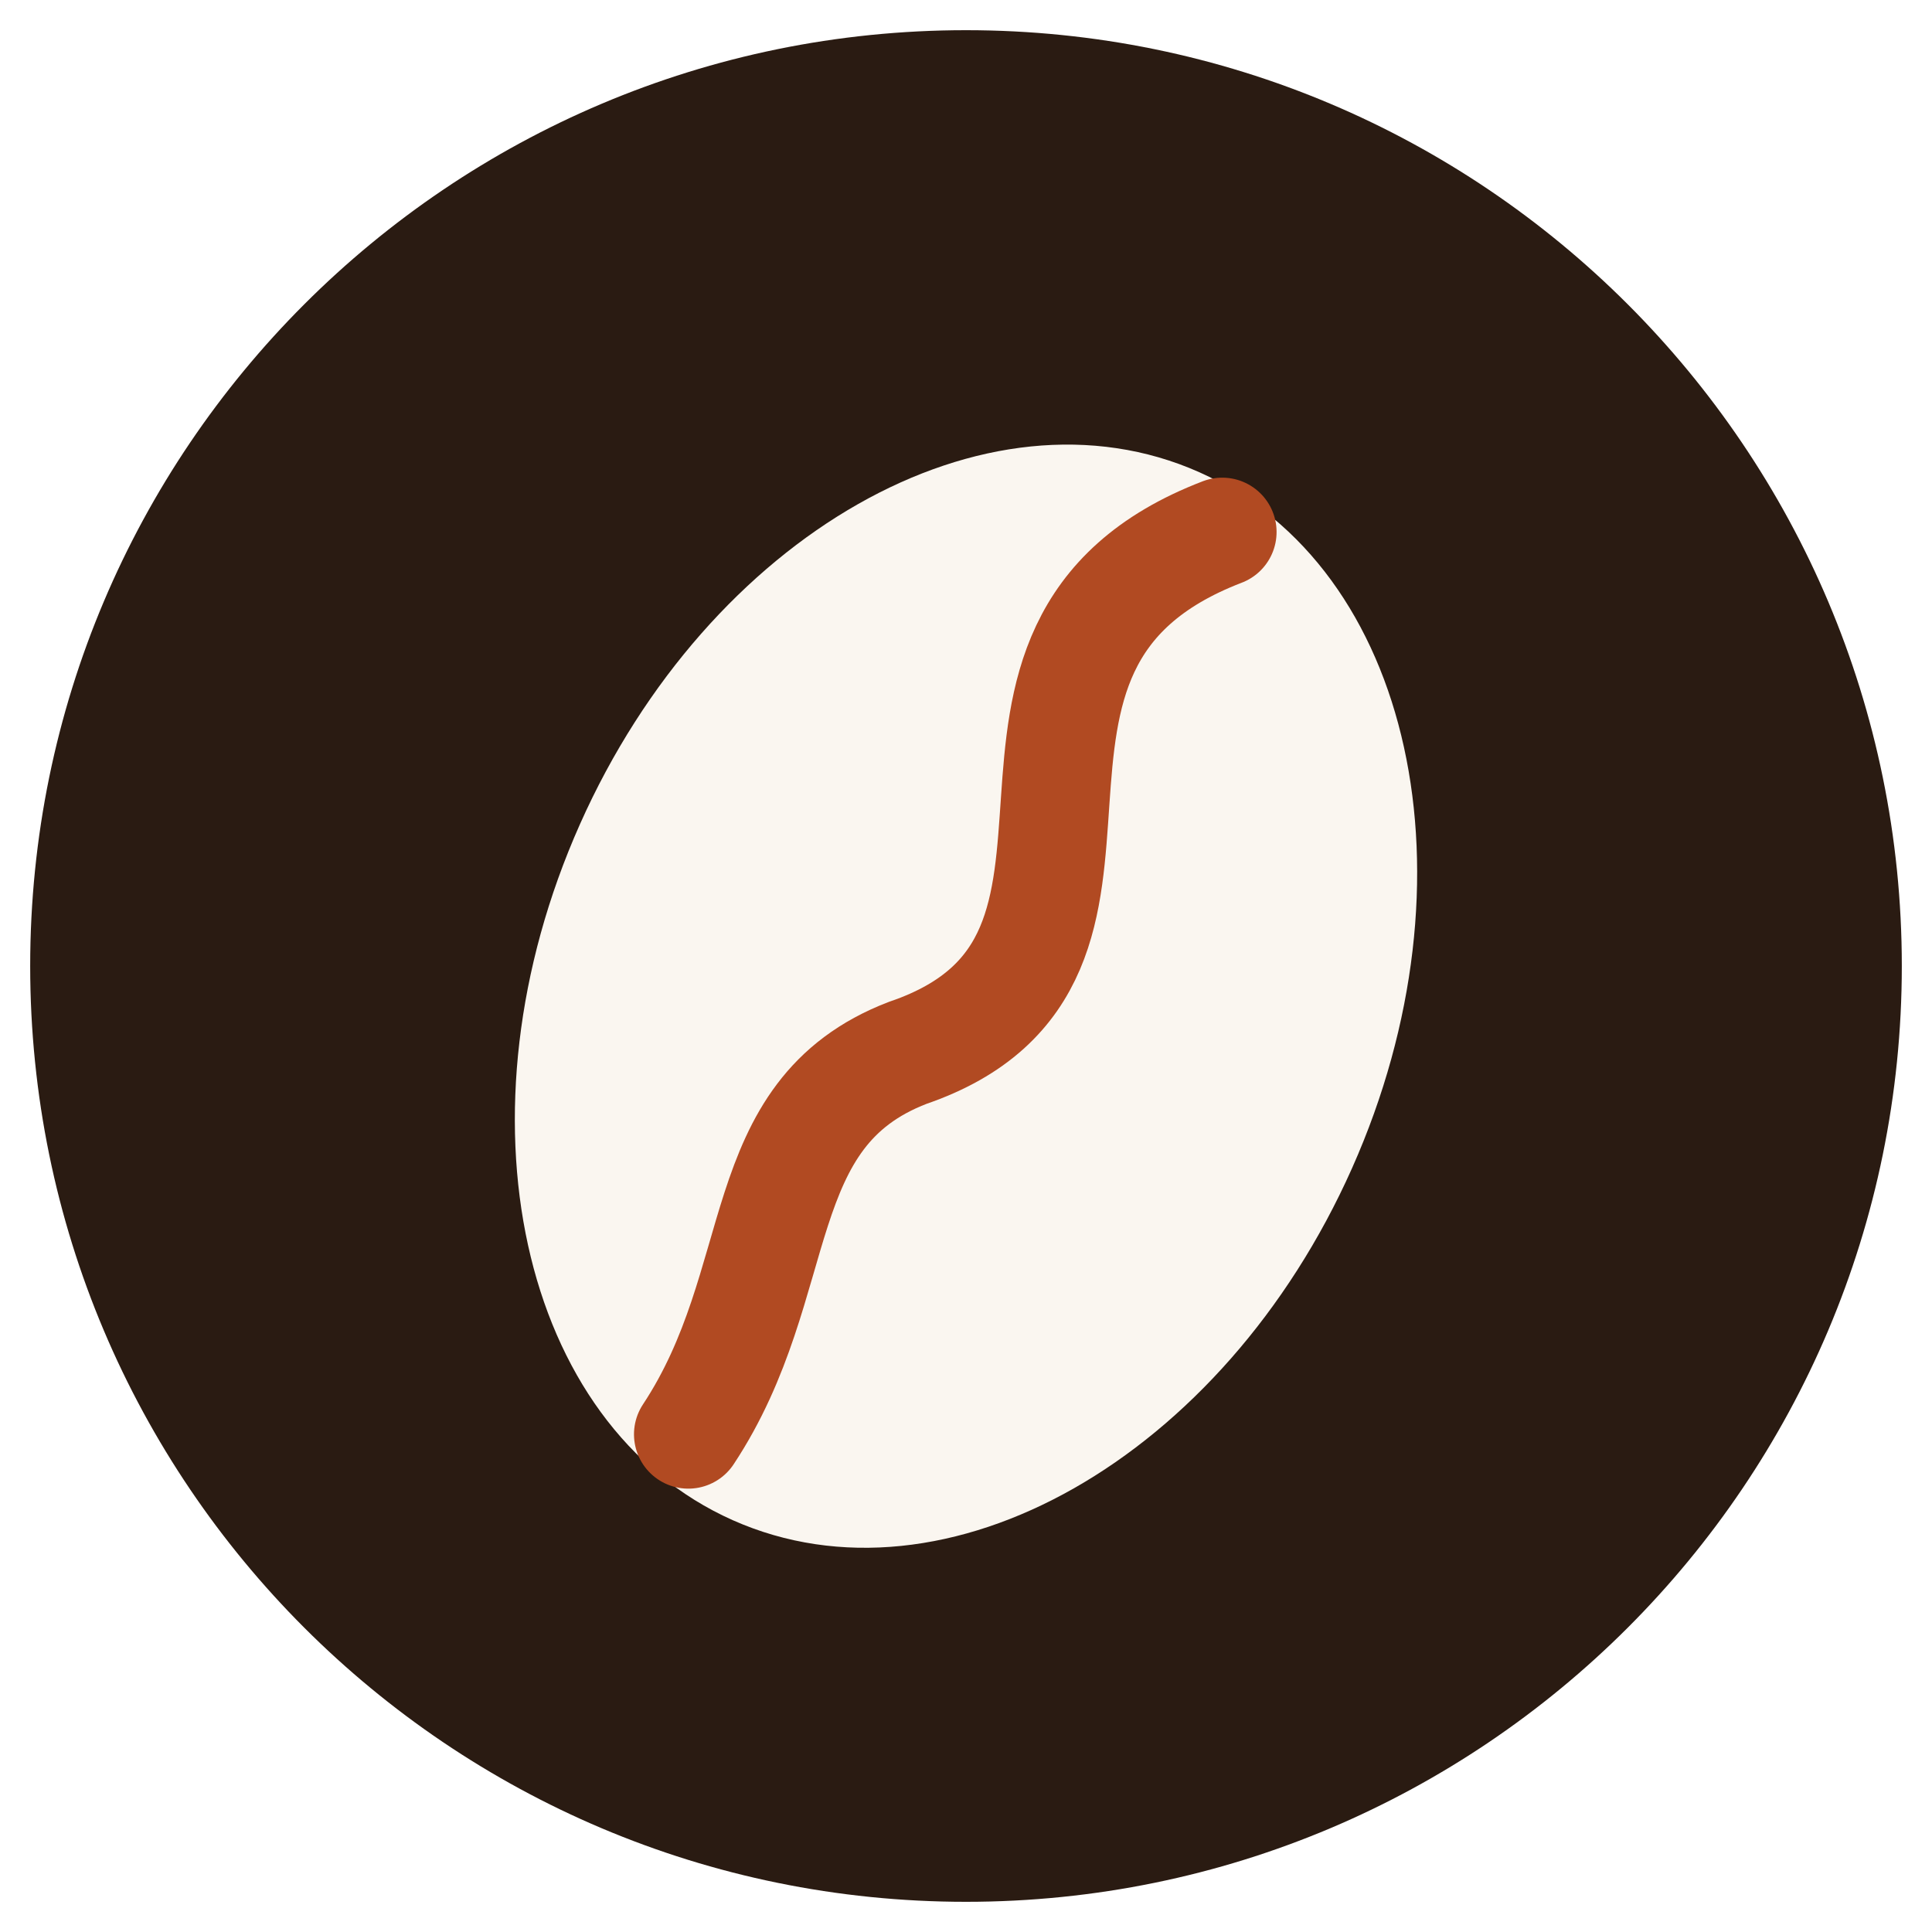
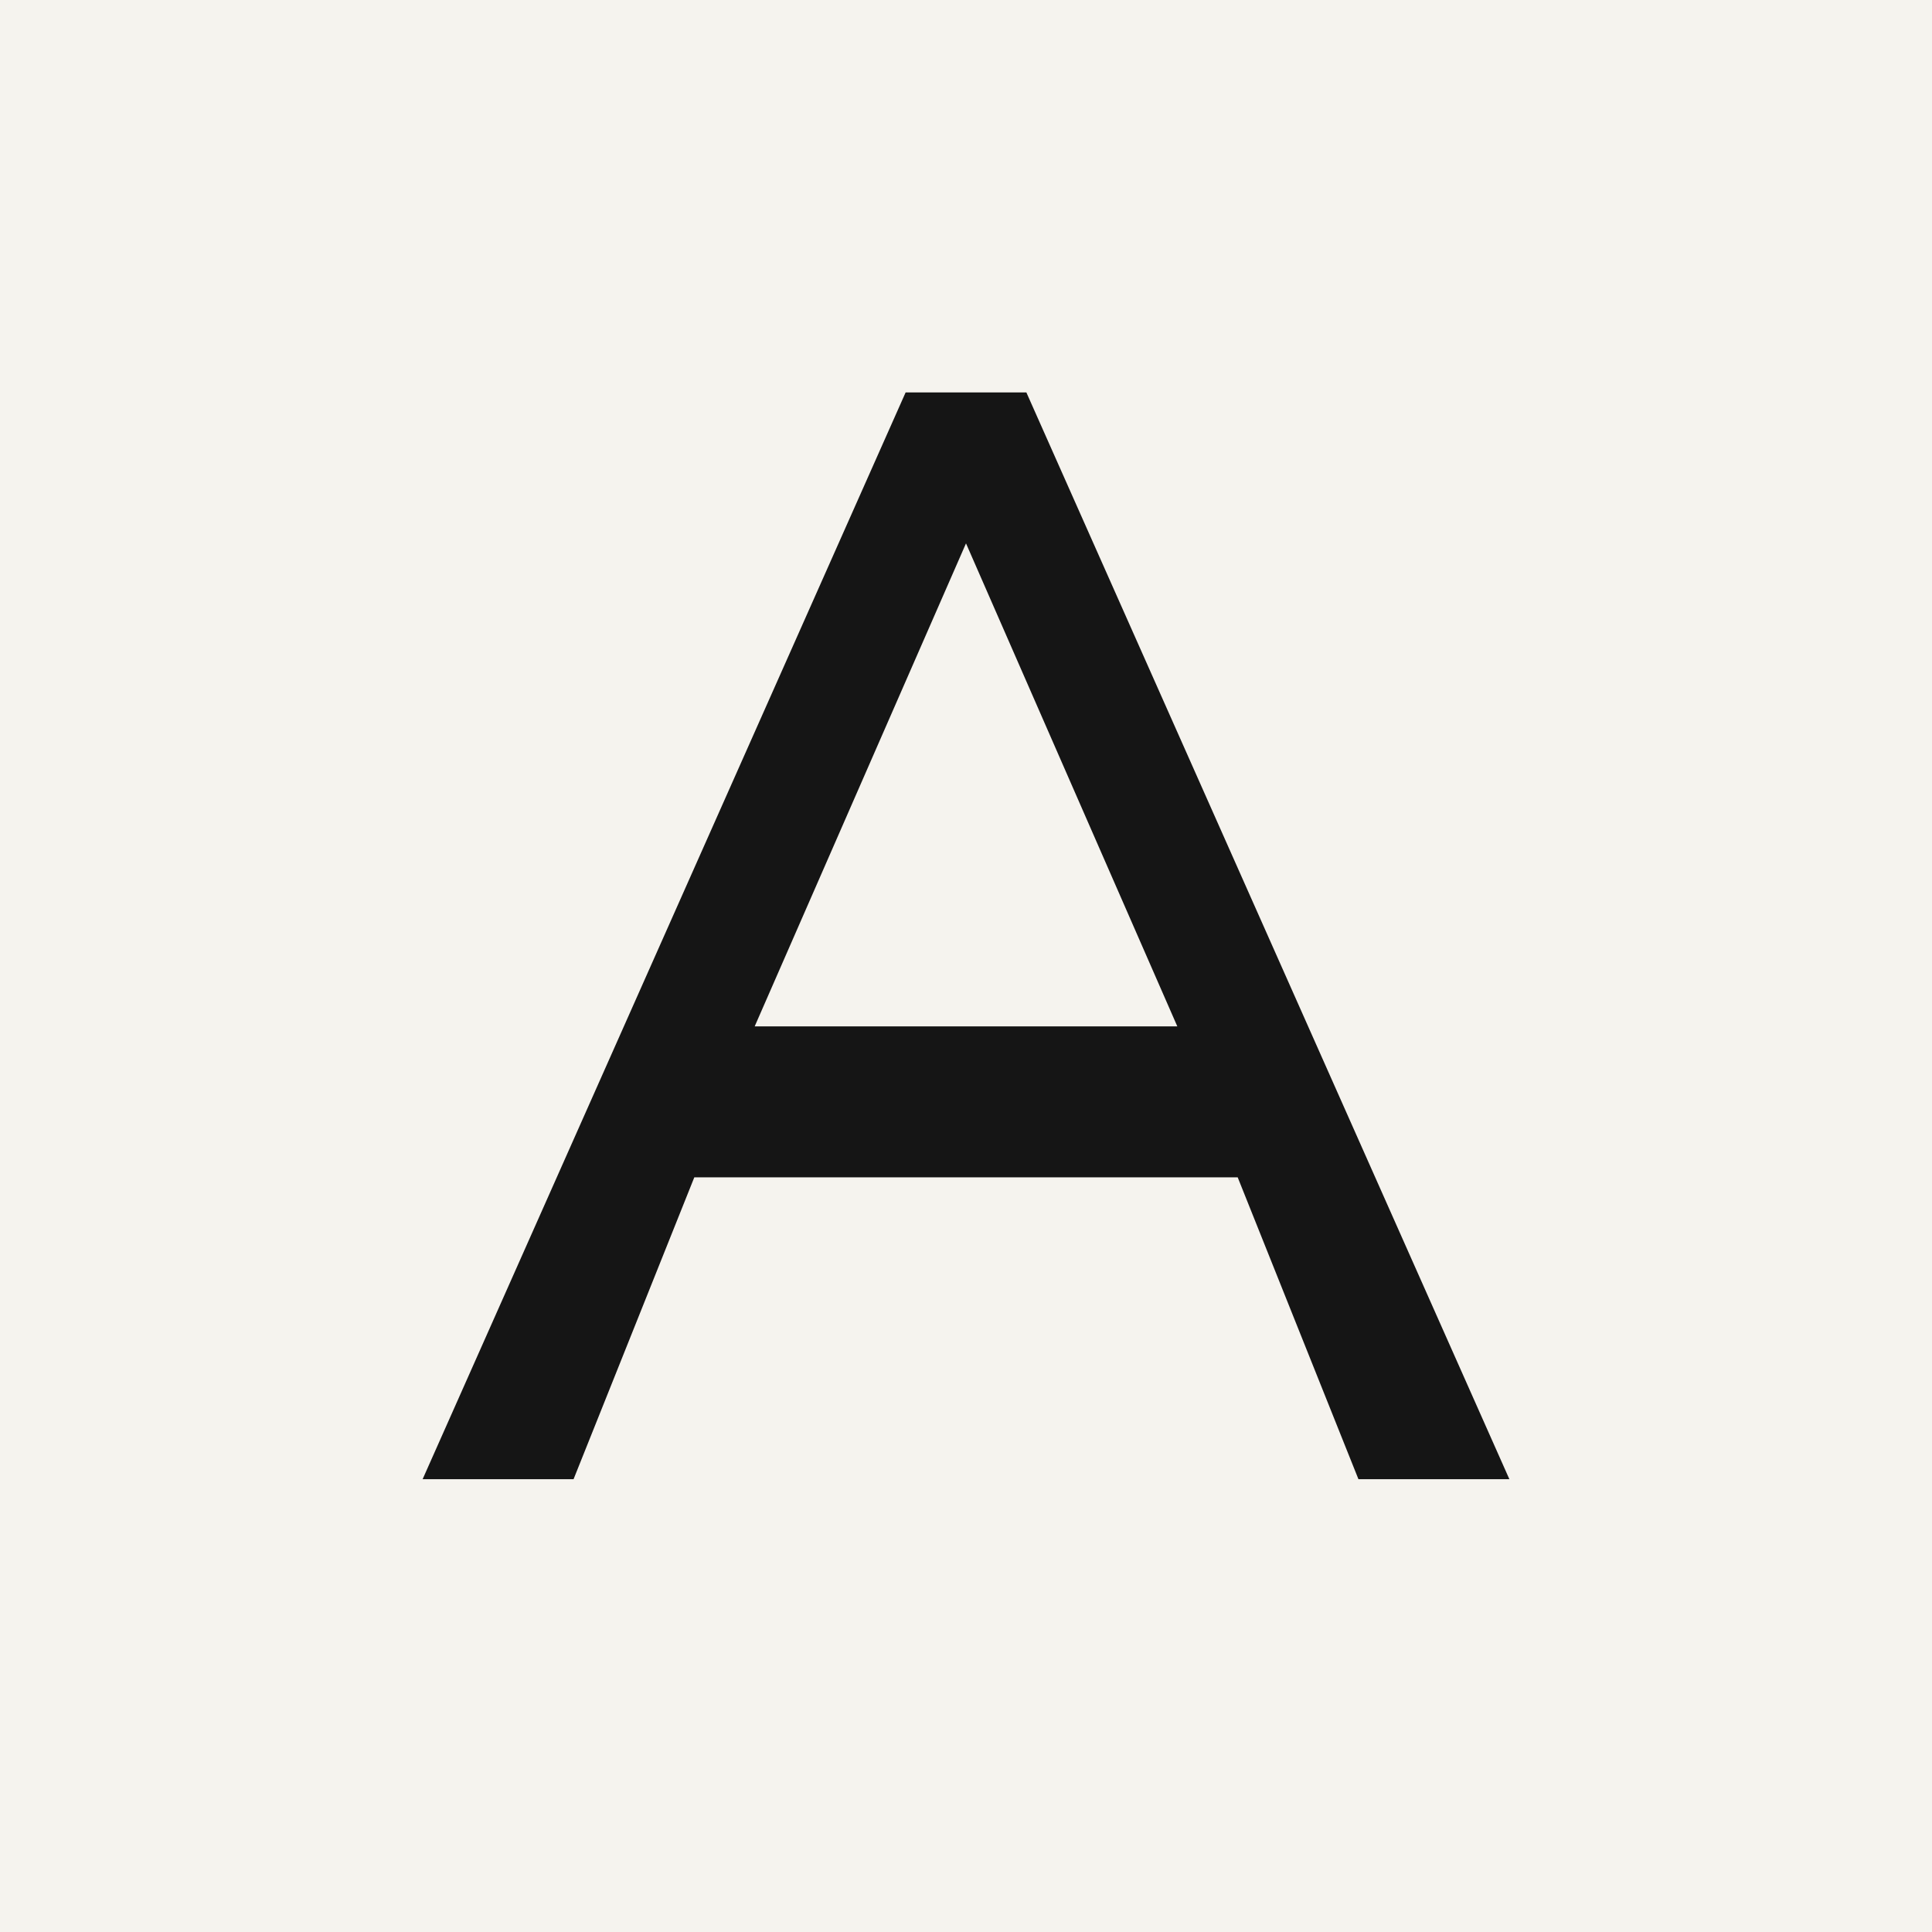
<svg xmlns="http://www.w3.org/2000/svg" viewBox="0 0 64 64">
-   <circle cx="32" cy="32" r="31" fill="#2a1b12" />
-   <g transform="rotate(24 32 33)">
-     <ellipse cx="32" cy="33" rx="14" ry="19" fill="#faf6f0" />
-     <path d="M33.5 15.5 C 26 23, 38 29, 31 35.5 C 27 39.5, 30.5 44, 29.5 50" fill="none" stroke="#b14a22" stroke-width="3.6" stroke-linecap="round" />
-   </g>
+   <rect width="64" height="64" fill="#f5f3ee" />
+   <path d="M14 49 30 13h4l16 36h-5l-4-10H23l-4 10Zm11-15h14l-7-16Z" fill="#151515" />
</svg>
